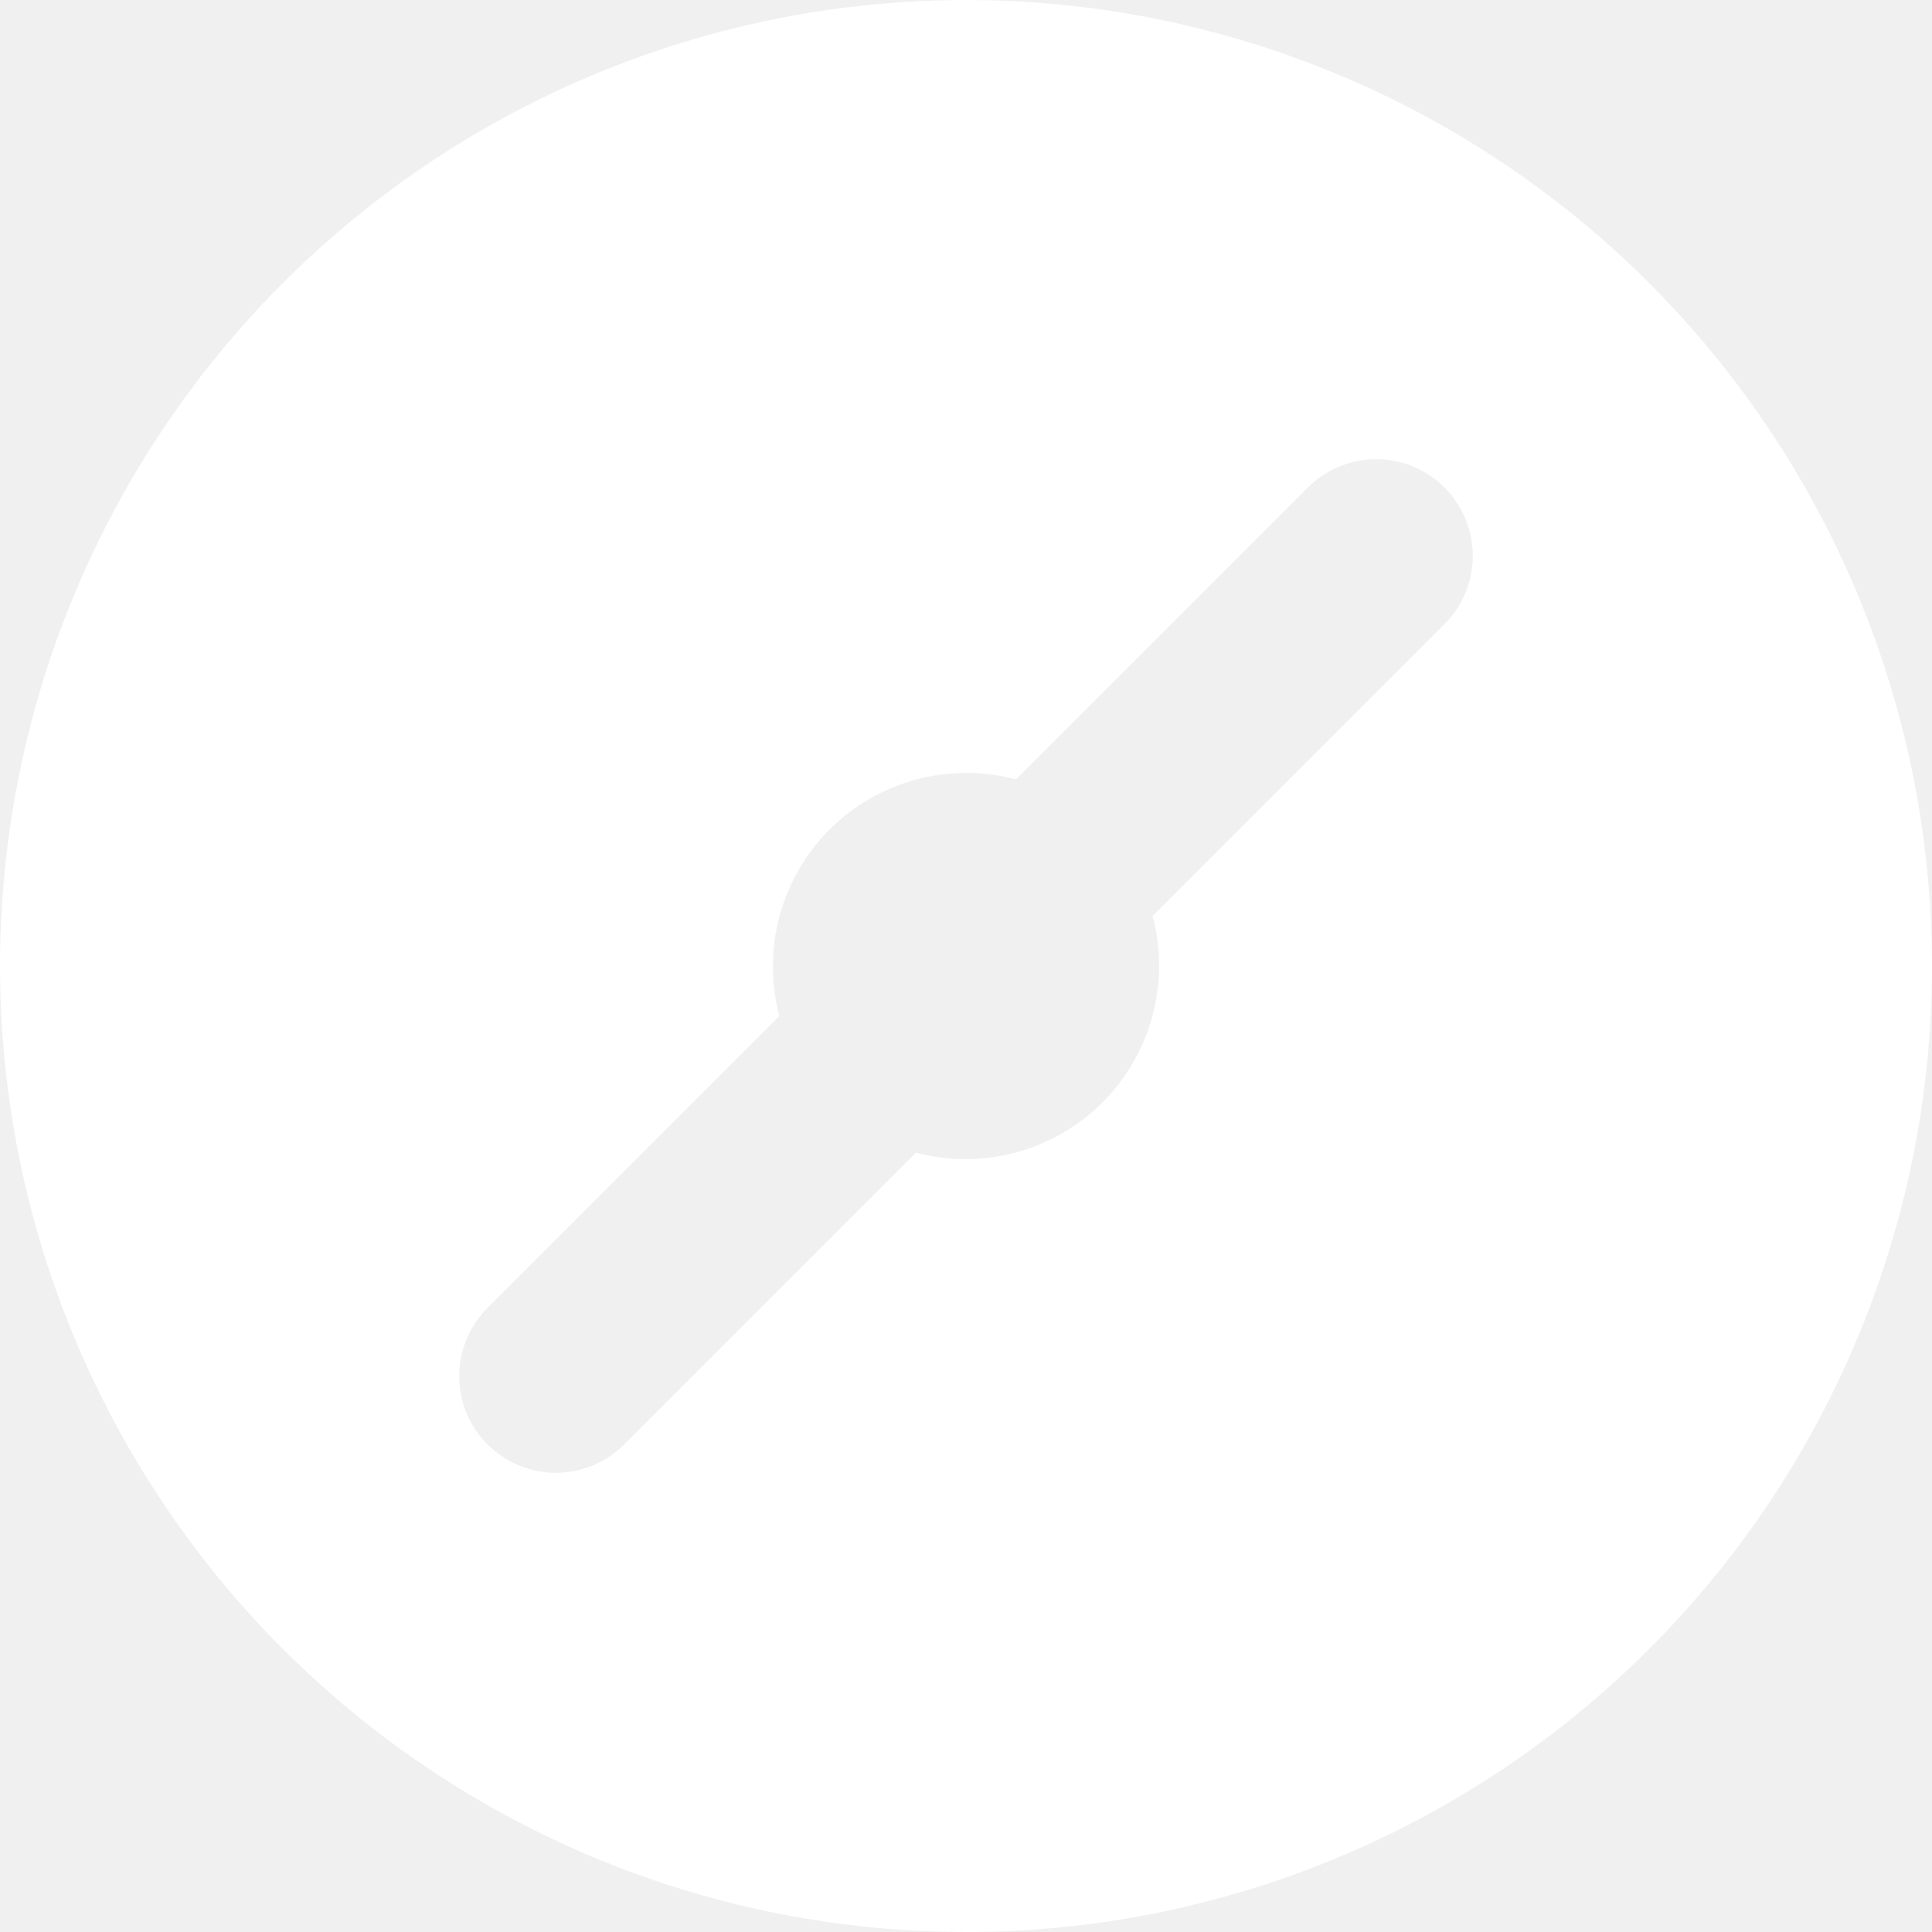
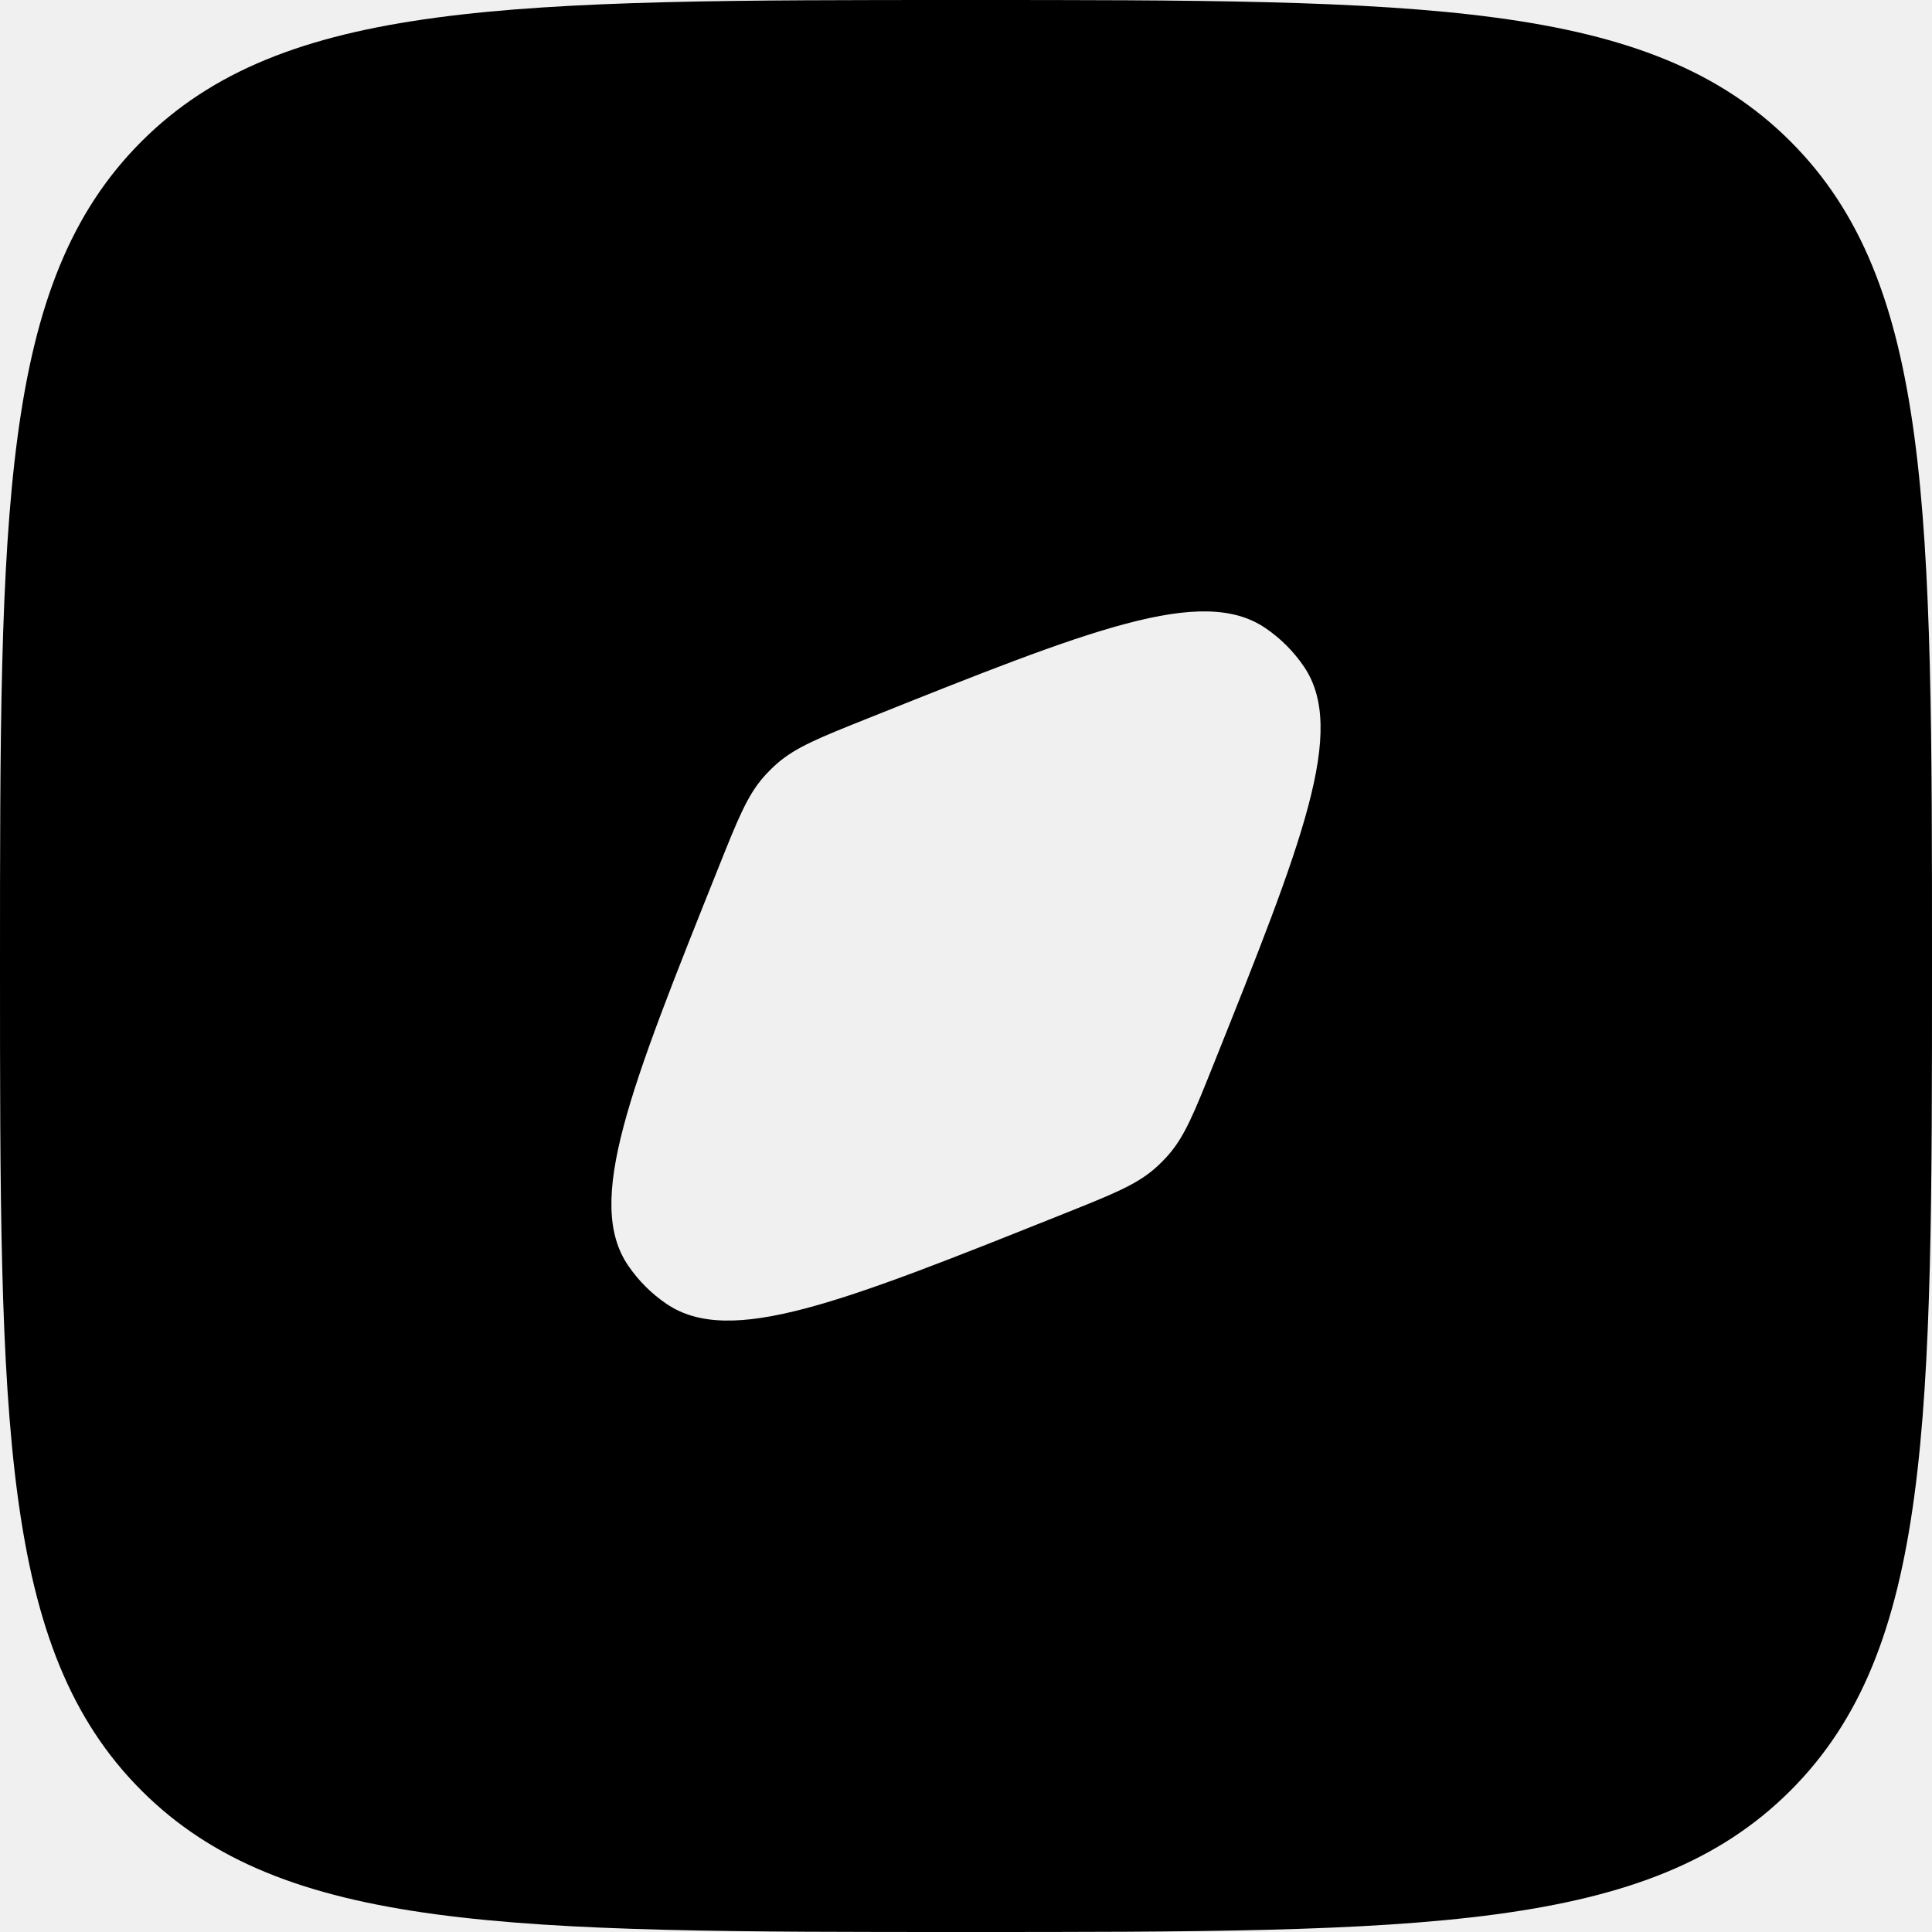
- <svg xmlns="http://www.w3.org/2000/svg" width="71" height="71" viewBox="0 0 71 71" fill="none">
-   <path d="M42.359 33.661L53.072 22.947C53.404 22.618 53.668 22.227 53.849 21.795C54.029 21.364 54.122 20.901 54.123 20.434C54.124 19.966 54.033 19.503 53.855 19.071C53.676 18.639 53.414 18.246 53.084 17.916C52.753 17.585 52.36 17.323 51.928 17.145C51.496 16.966 51.033 16.875 50.566 16.876C50.098 16.877 49.635 16.97 49.204 17.151C48.773 17.331 48.381 17.595 48.052 17.927L37.339 28.641C36.135 28.322 34.868 28.324 33.666 28.648C32.463 28.971 31.367 29.605 30.486 30.486C29.605 31.367 28.971 32.463 28.648 33.666C28.324 34.868 28.322 36.135 28.641 37.339L17.927 48.053C17.596 48.382 17.332 48.773 17.151 49.205C16.971 49.636 16.878 50.099 16.877 50.566C16.876 51.034 16.967 51.497 17.145 51.929C17.324 52.361 17.586 52.754 17.916 53.084C18.247 53.415 18.64 53.677 19.072 53.855C19.504 54.034 19.967 54.125 20.434 54.124C20.902 54.123 21.365 54.03 21.796 53.849C22.227 53.669 22.619 53.405 22.948 53.073L33.661 42.359C34.865 42.678 36.132 42.676 37.334 42.352C38.537 42.029 39.633 41.395 40.514 40.514C41.395 39.633 42.029 38.537 42.352 37.334C42.676 36.132 42.678 34.865 42.359 33.661ZM35.5 71C28.479 71 21.615 68.918 15.777 65.017C9.939 61.116 5.389 55.572 2.702 49.085C0.015 42.599 -0.688 35.461 0.682 28.574C2.052 21.688 5.433 15.363 10.398 10.398C15.363 5.433 21.688 2.052 28.574 0.682C35.461 -0.688 42.599 0.015 49.085 2.702C55.572 5.389 61.116 9.939 65.017 15.777C68.918 21.615 71 28.479 71 35.5C71 44.915 67.26 53.945 60.602 60.602C53.945 67.26 44.915 71 35.5 71Z" fill="white" />
+ <svg xmlns="http://www.w3.org/2000/svg" width="533" height="533" viewBox="0 0 533 533" fill="none">
+   <path fill-rule="evenodd" clip-rule="evenodd" d="M266.5 533C140.871 533 78.056 533 39.028 493.971C-3.17693e-06 454.945 0 392.128 0 266.5C0 140.871 -3.17693e-06 78.056 39.028 39.028C78.056 -3.17693e-06 140.871 0 266.5 0C392.128 0 454.945 -3.17693e-06 493.971 39.028C533 78.056 533 140.871 533 266.5C533 392.128 533 454.945 493.971 493.971C454.945 533 392.128 533 266.5 533ZM293.828 334.712L293.79 334.727L293.777 334.732C232.229 359.351 201.454 371.661 183.875 359.714C179.707 356.881 176.112 353.286 173.28 349.118C161.334 331.54 173.645 300.762 198.267 239.206C203.519 226.075 206.145 219.511 210.661 214.36C211.812 213.048 213.048 211.813 214.359 210.662C219.511 206.145 226.075 203.519 239.205 198.267C300.761 173.645 331.539 161.334 349.118 173.28C353.286 176.113 356.881 179.708 359.714 183.876C371.66 201.455 359.35 232.23 334.732 293.777L334.727 293.79L334.711 293.829C329.469 306.931 326.844 313.49 322.332 318.633C321.18 319.947 319.946 321.181 318.633 322.332C313.489 326.845 306.93 329.469 293.828 334.712Z" fill="black" />
</svg>
